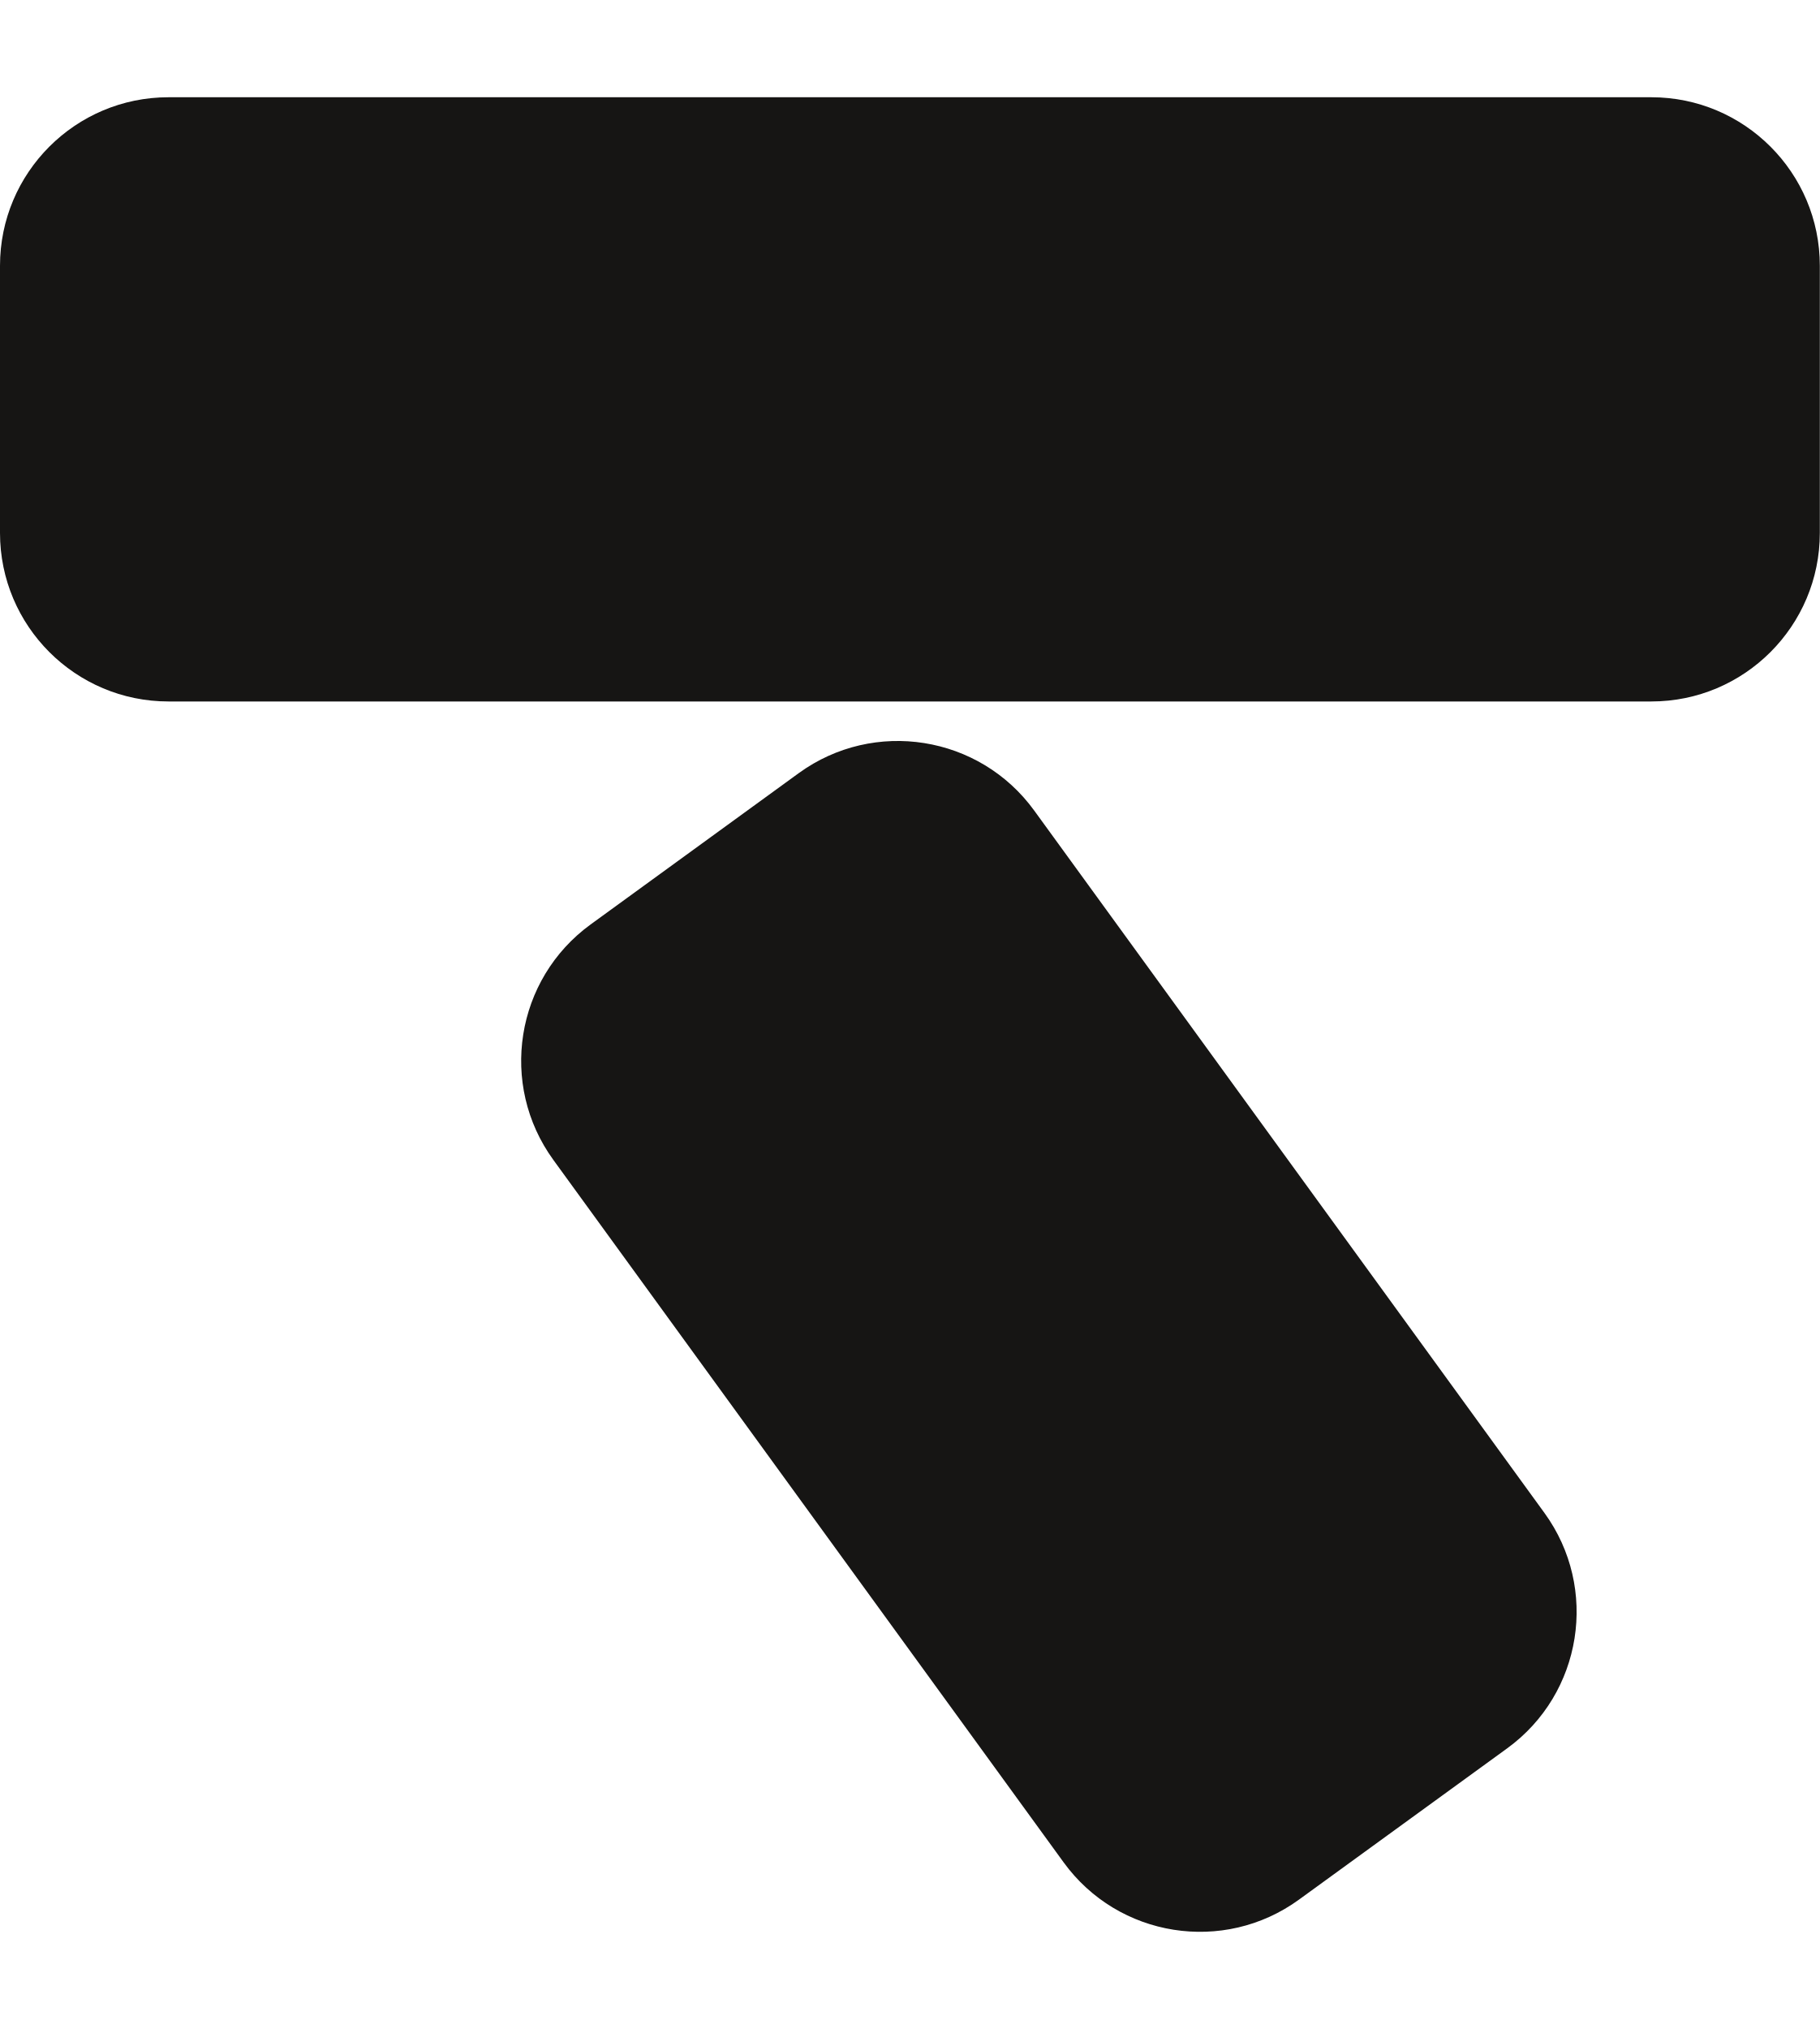
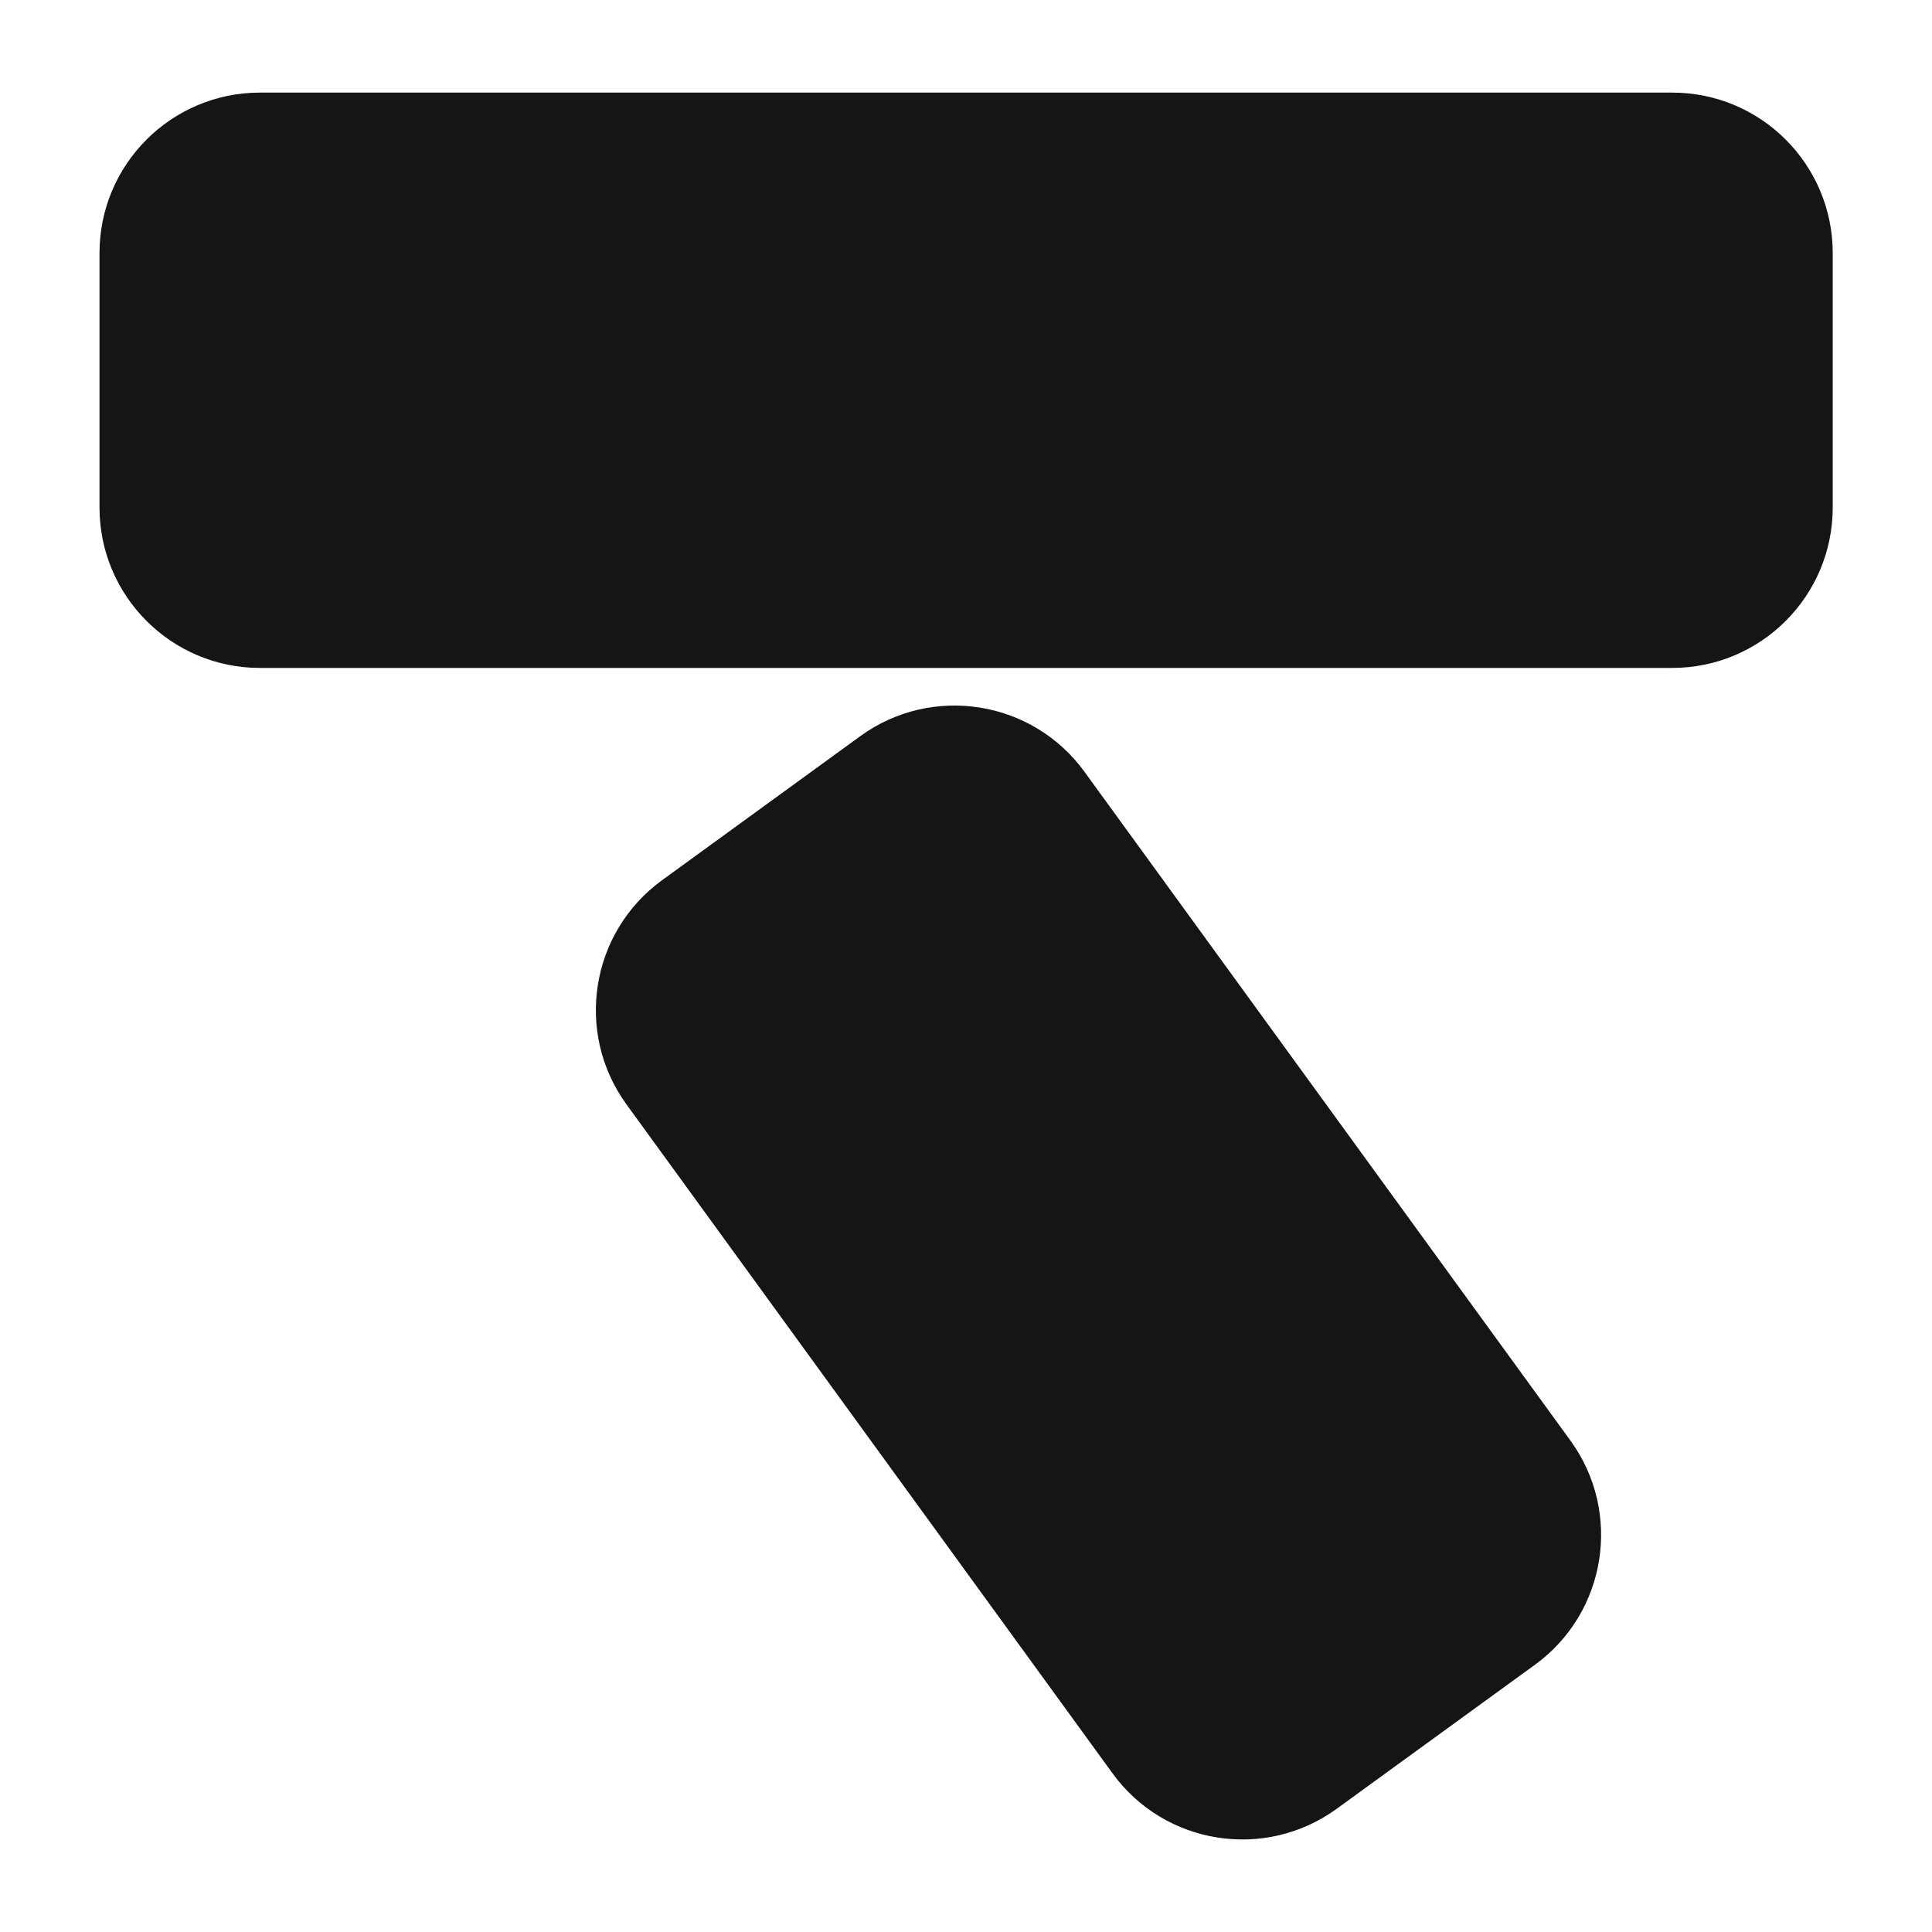
- <svg xmlns="http://www.w3.org/2000/svg" viewBox="740.33 -1774.2 1080 1203.859">
+ <svg xmlns="http://www.w3.org/2000/svg" viewBox="678.33 -1774.2 1203.86 1203.86">
  <style>
        path { fill: #161514; }
        @media (prefers-color-scheme: dark) {
            path { fill: #ebe9e5; }
        }
    </style>
  <path d="M 840.33 -1716.5 L 1720.33 -1716.5 C 1775.56 -1716.5 1820.33 -1671.7 1820.33 -1616.5 L 1820.33 -1458 C 1820.33 -1402.8 1775.56 -1358 1720.33 -1358 L 840.33 -1358 C 785.102 -1358 740.33 -1402.8 740.33 -1458 L 740.33 -1616.5 C 740.33 -1671.7 785.102 -1716.5 840.33 -1716.5 Z M 1354.08 -1293.3 L 1656.9 -876.54 C 1689.36 -831.87 1679.44 -769.31 1634.78 -736.86 L 1511.22 -647.1 C 1466.55 -614.64 1404 -624.55 1371.55 -669.22 L 1068.72 -1086 C 1036.26 -1130.7 1046.17 -1193.2 1090.84 -1225.7 L 1214.39 -1315.5 C 1259.05 -1347.9 1321.61 -1338 1354.08 -1293.3 Z" style="stroke-width: 1;" />
</svg>
